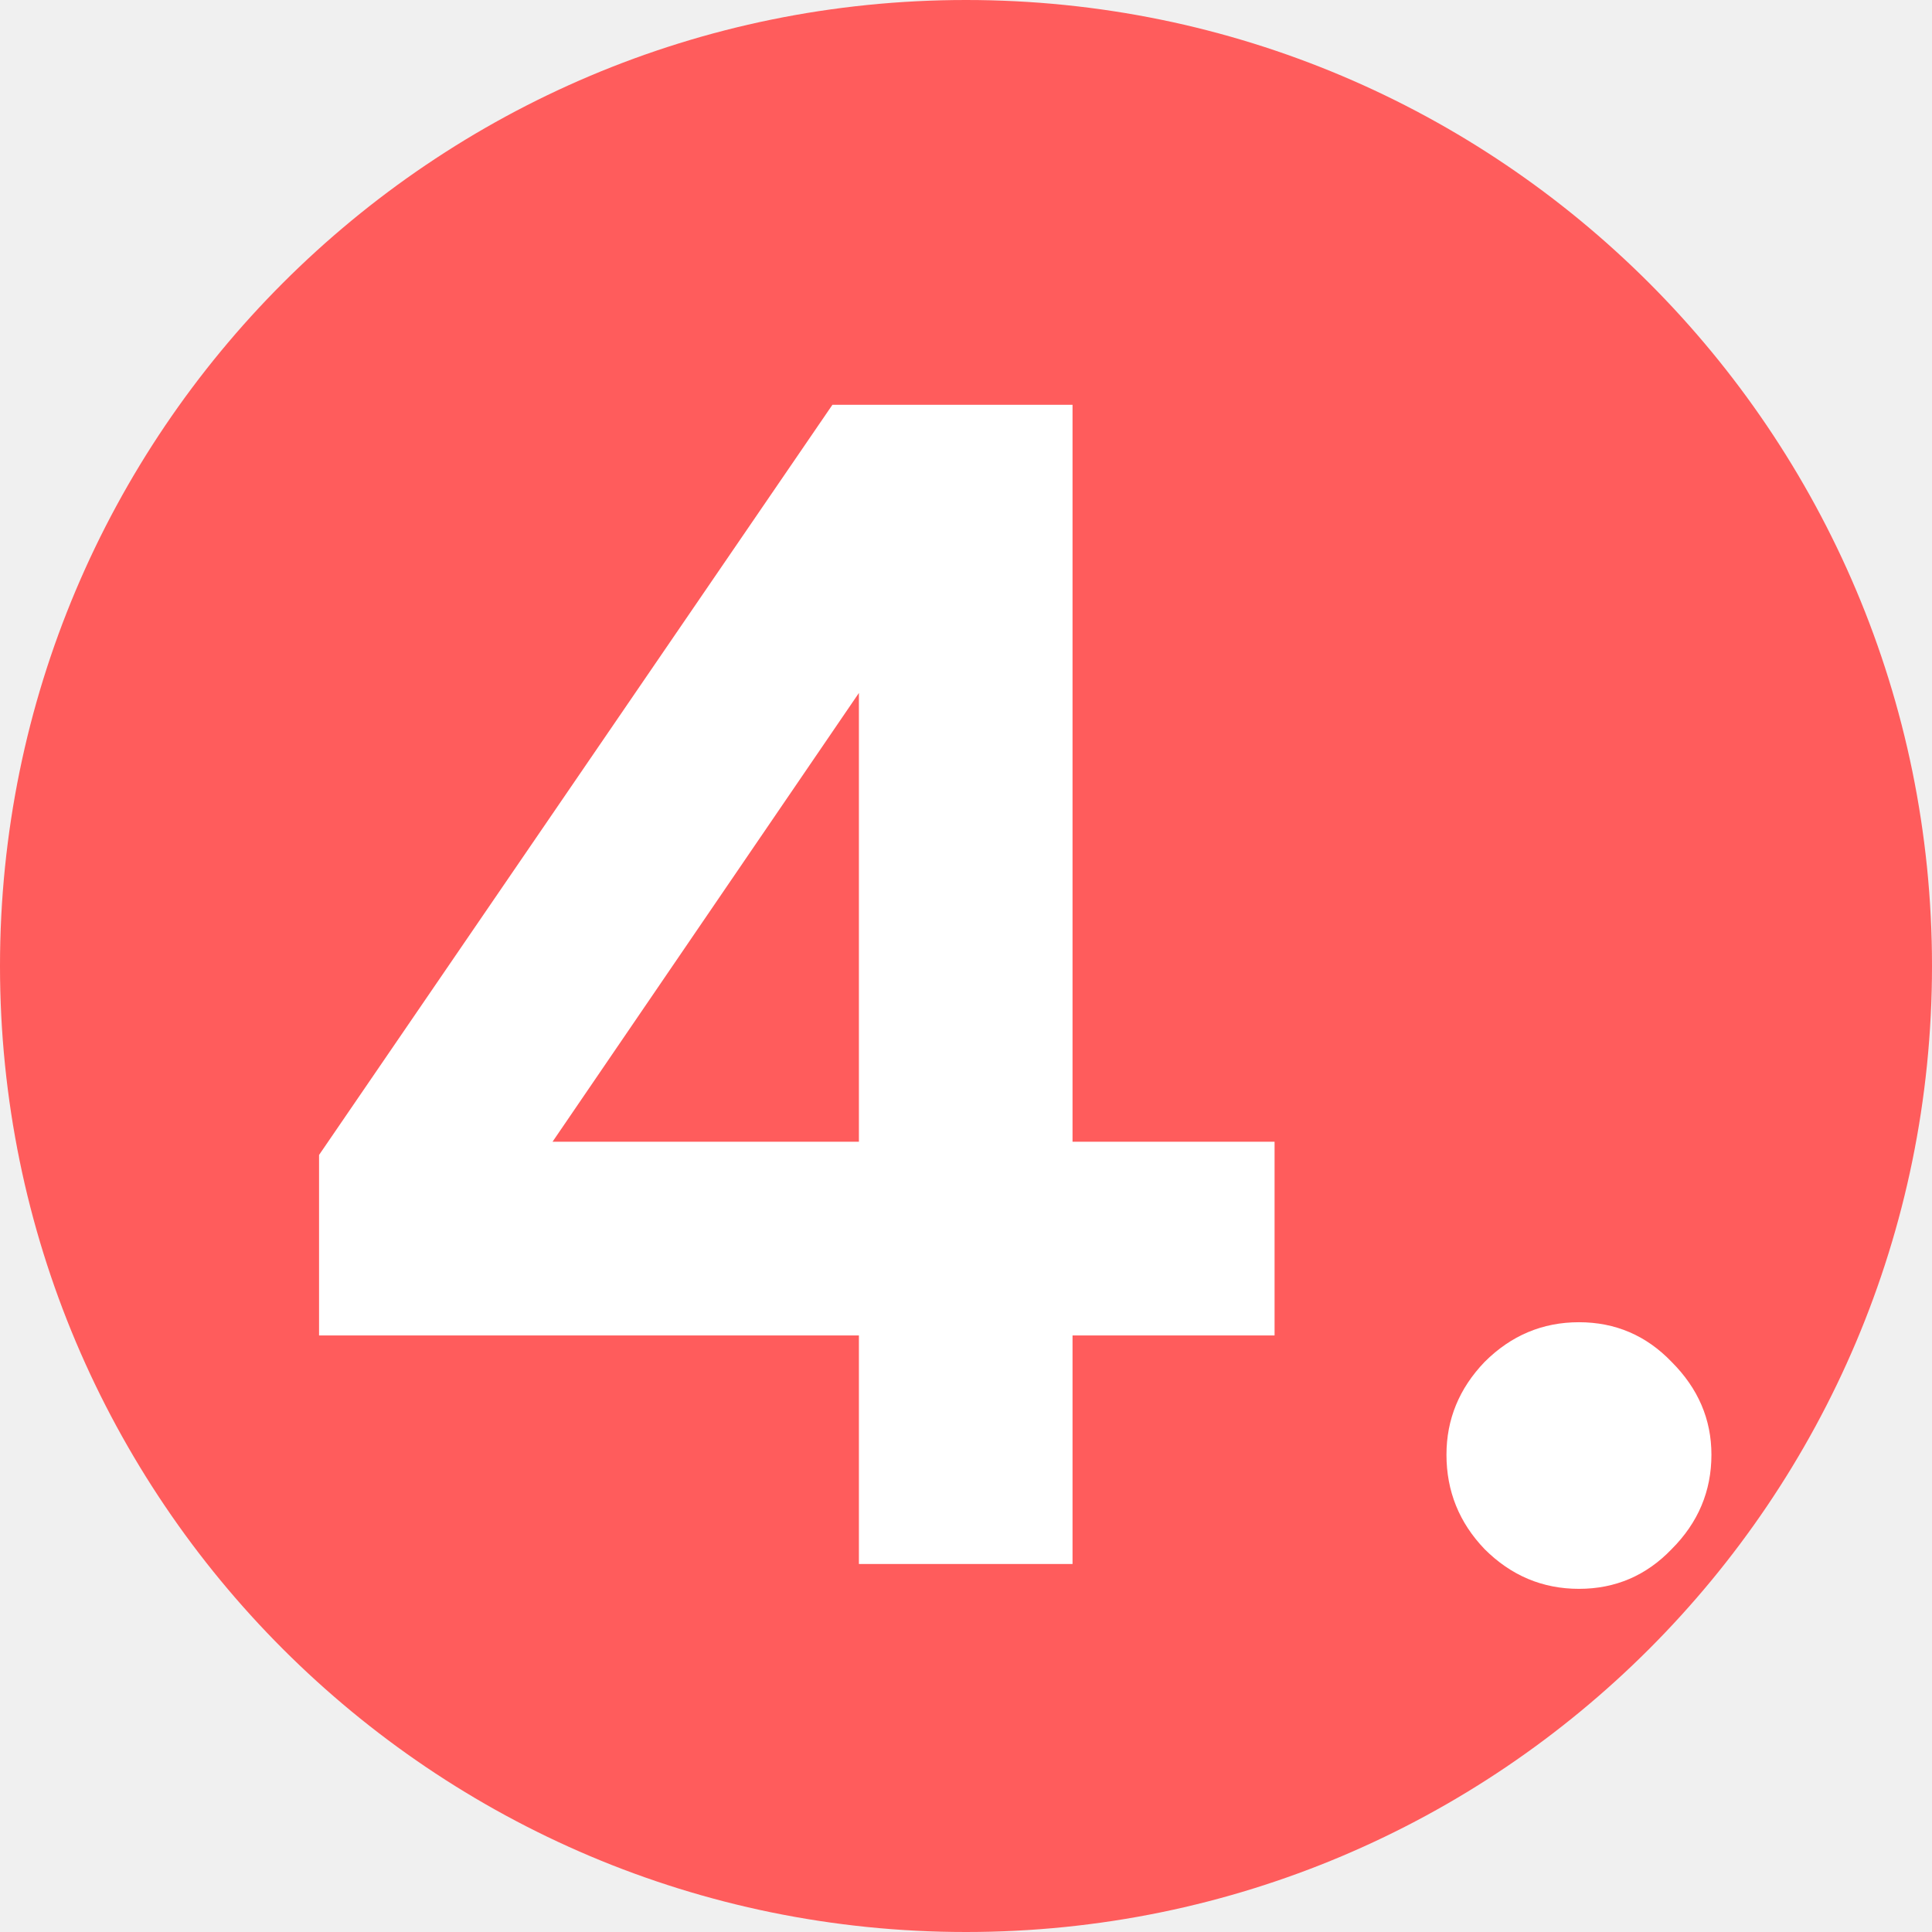
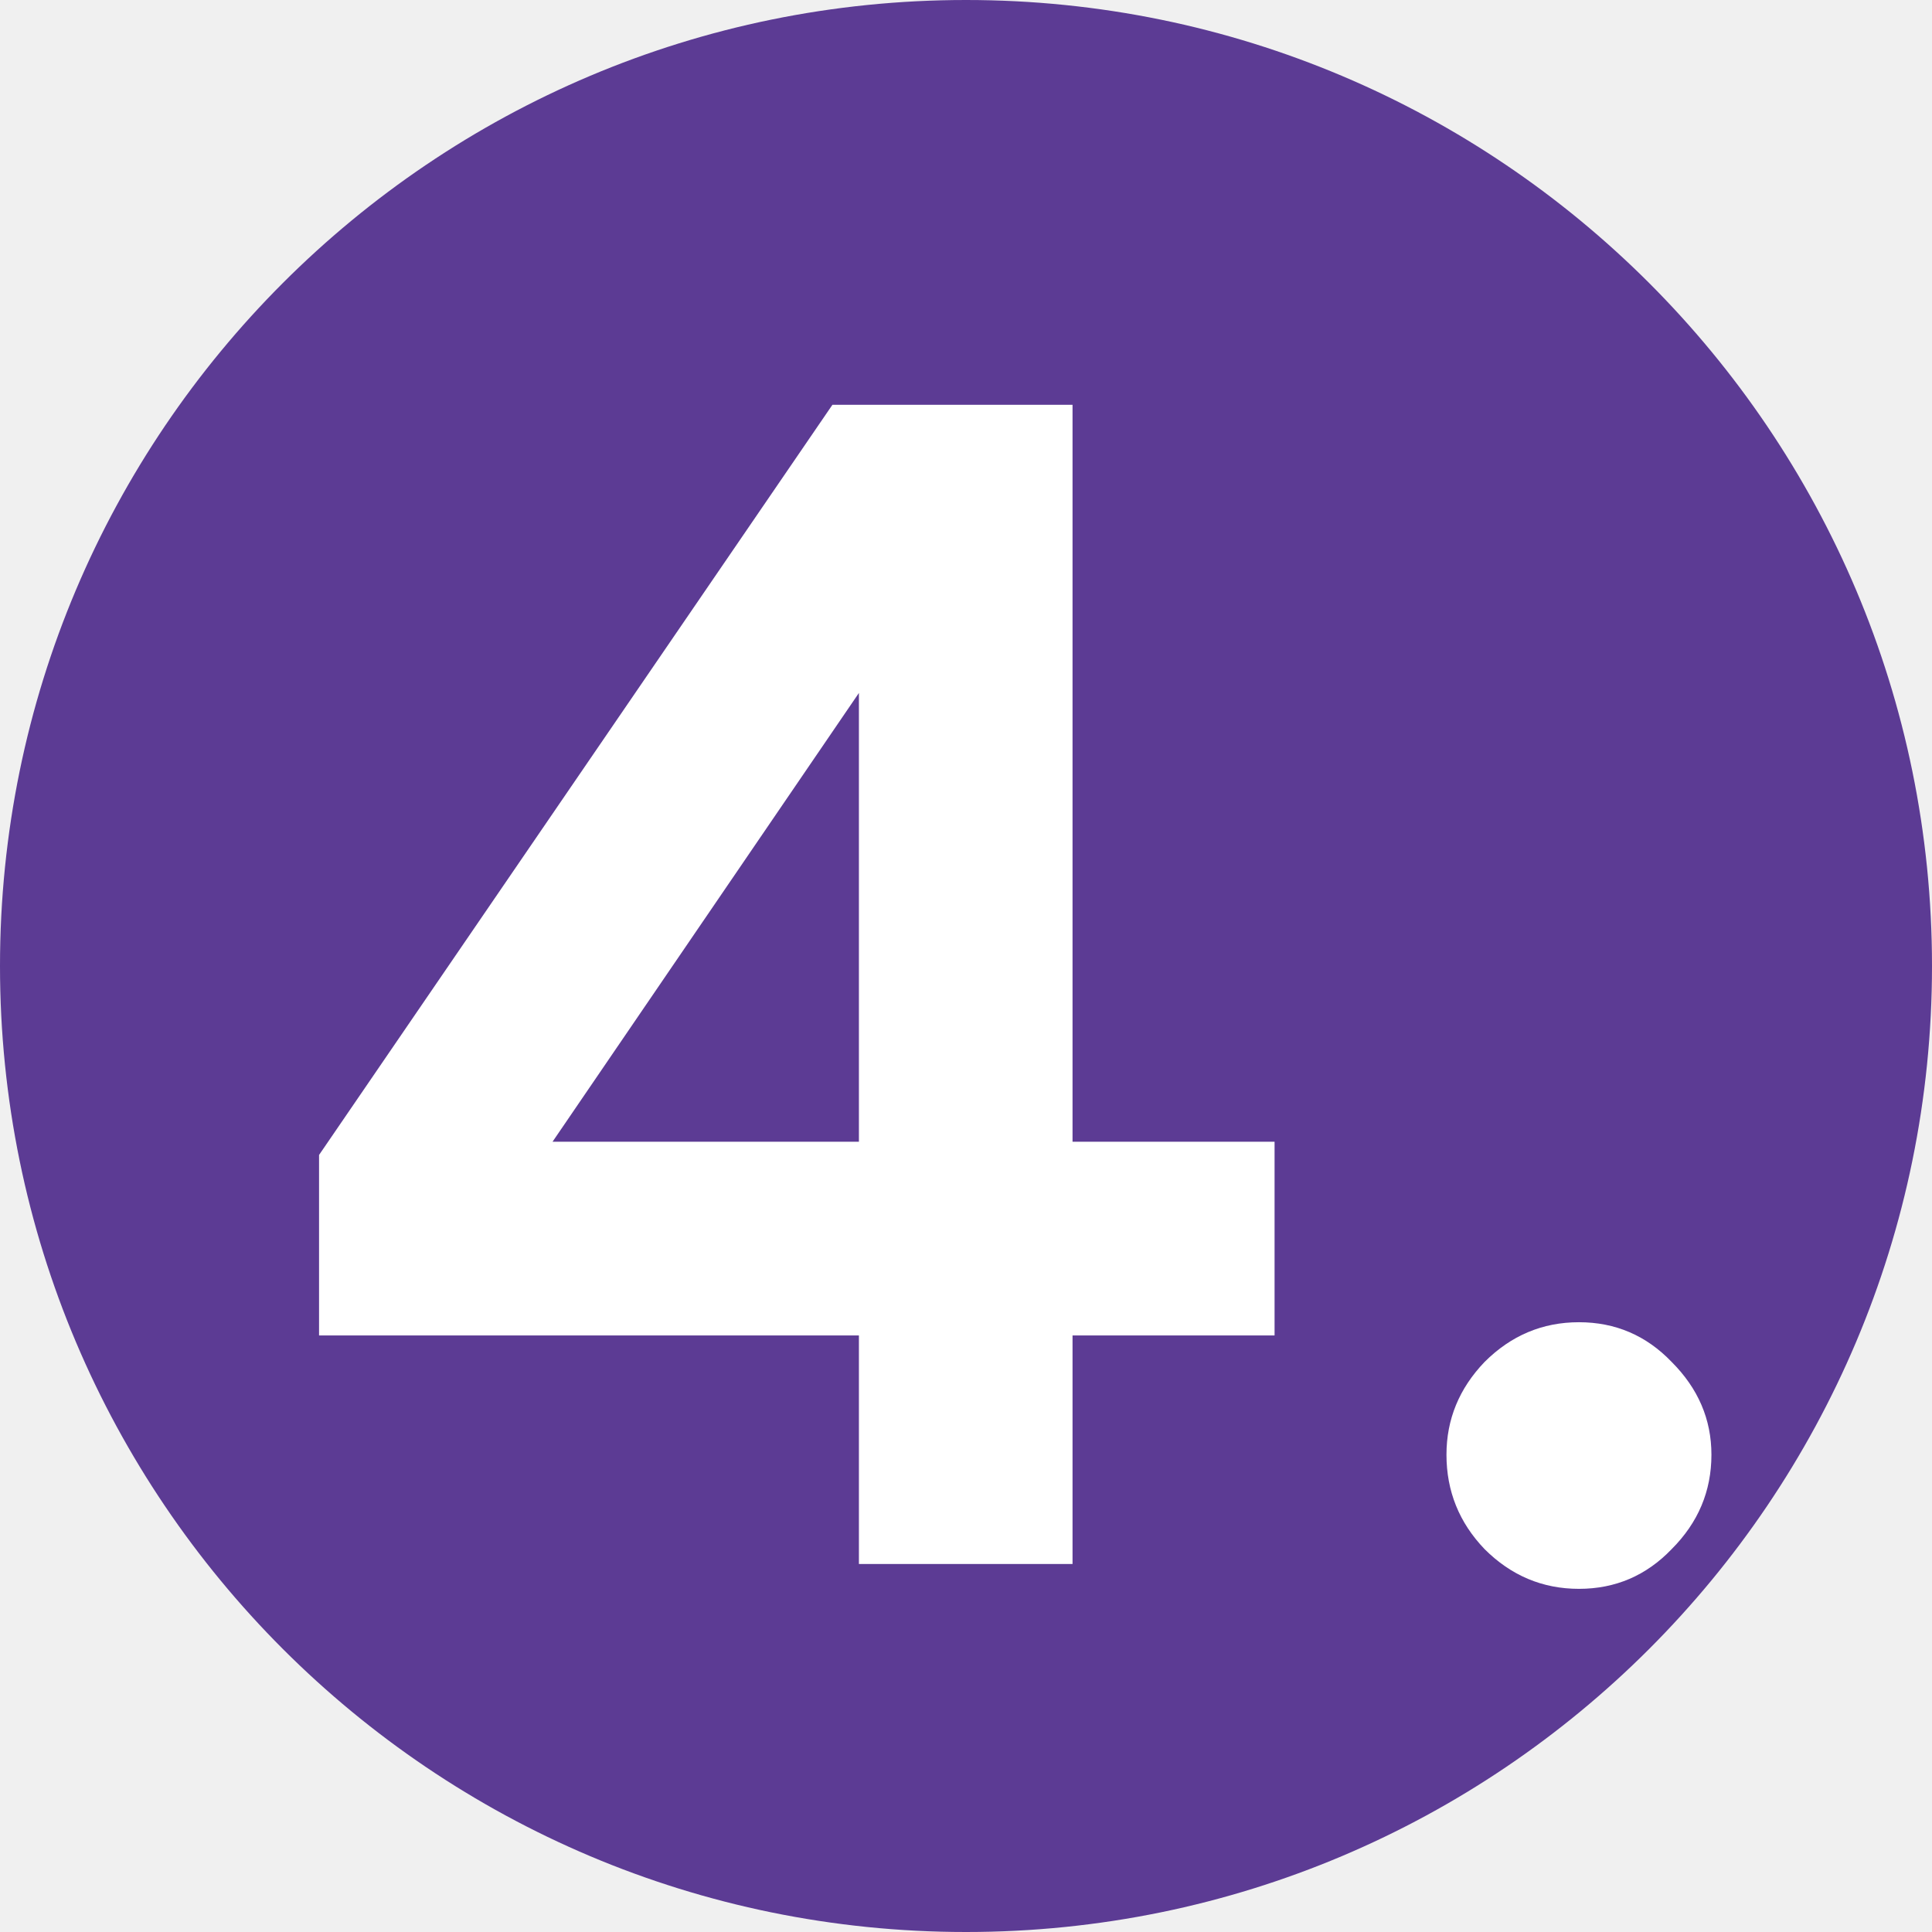
<svg xmlns="http://www.w3.org/2000/svg" width="42" height="42" viewBox="0 0 42 42" fill="none">
-   <circle cx="21" cy="21" r="21" fill="#FF5C5C" />
+   <circle cx="21" cy="21" r="21" fill="#5C3B94" />
  <path d="M18.672 34V29.032H6.936V25.108L18.096 8.8H23.316V24.82H27.708V29.032H23.316V34H18.672ZM12.012 24.82H18.672V15.064L12.012 24.82ZM34.325 34.54C33.533 34.54 32.849 34.252 32.273 33.676C31.721 33.1 31.445 32.416 31.445 31.624C31.445 30.856 31.721 30.184 32.273 29.608C32.849 29.032 33.533 28.744 34.325 28.744C35.117 28.744 35.789 29.032 36.341 29.608C36.917 30.184 37.205 30.856 37.205 31.624C37.205 32.416 36.917 33.1 36.341 33.676C35.789 34.252 35.117 34.54 34.325 34.54Z" fill="white" />
</svg>
